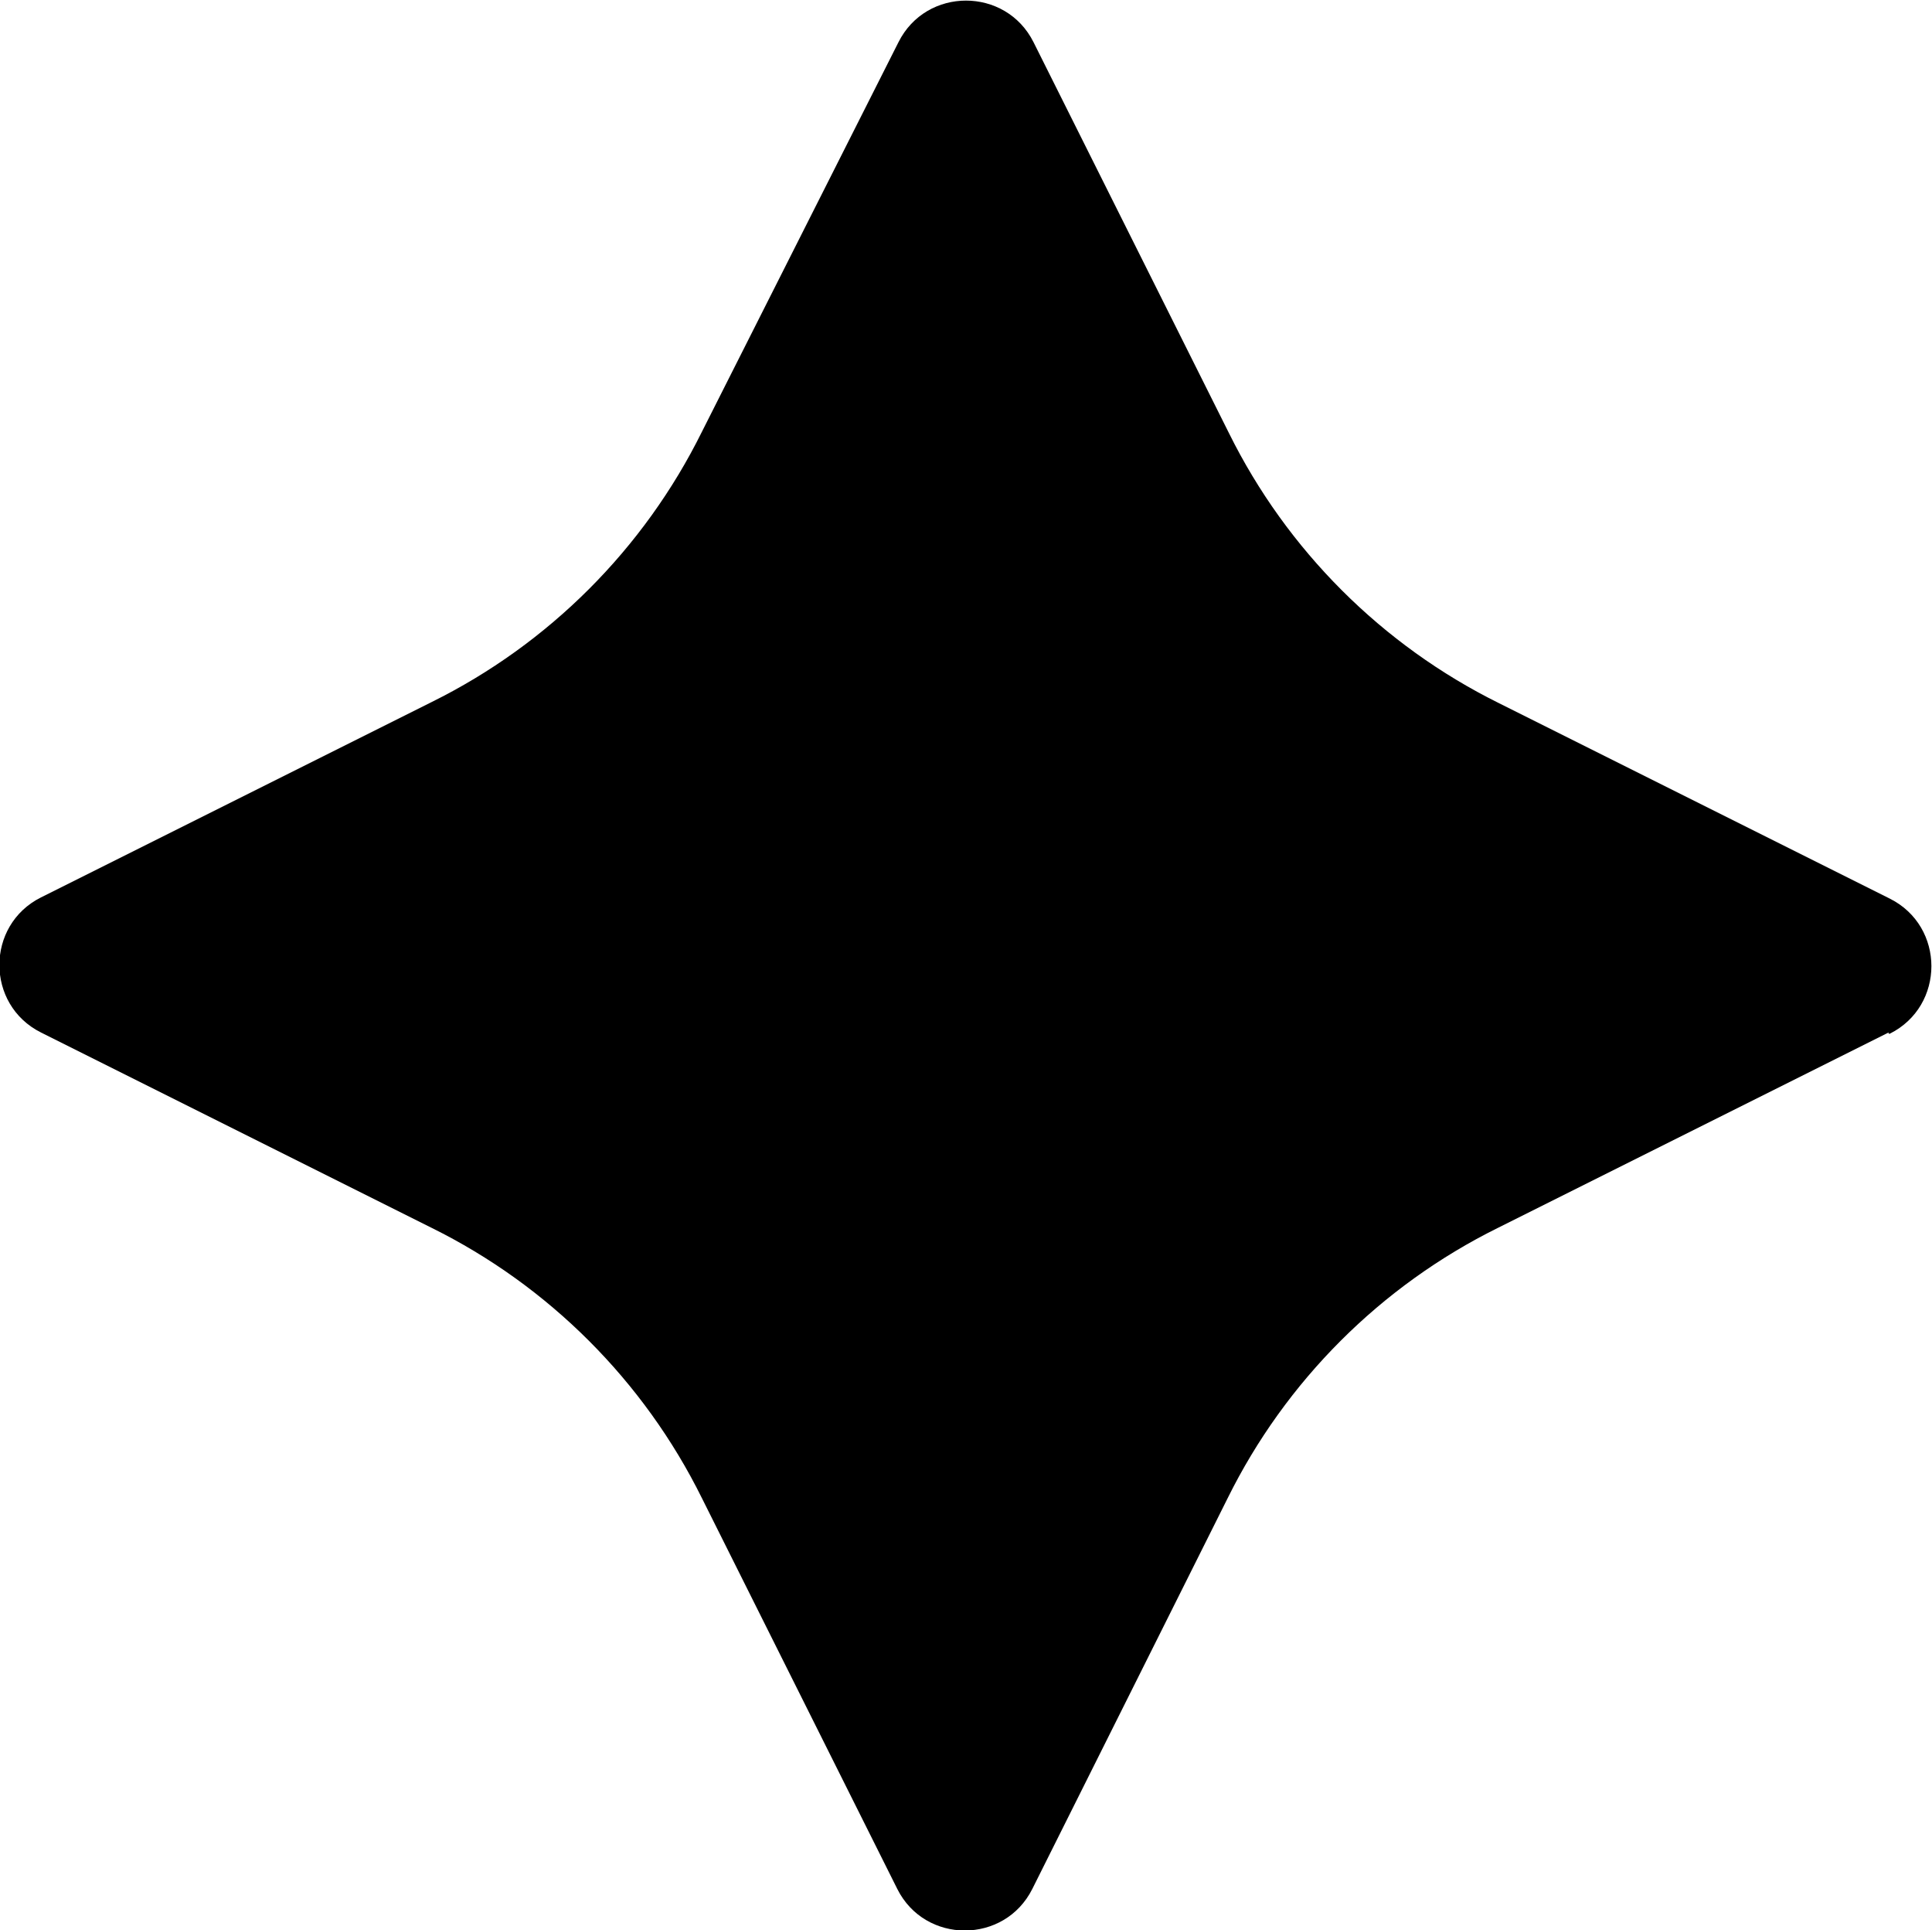
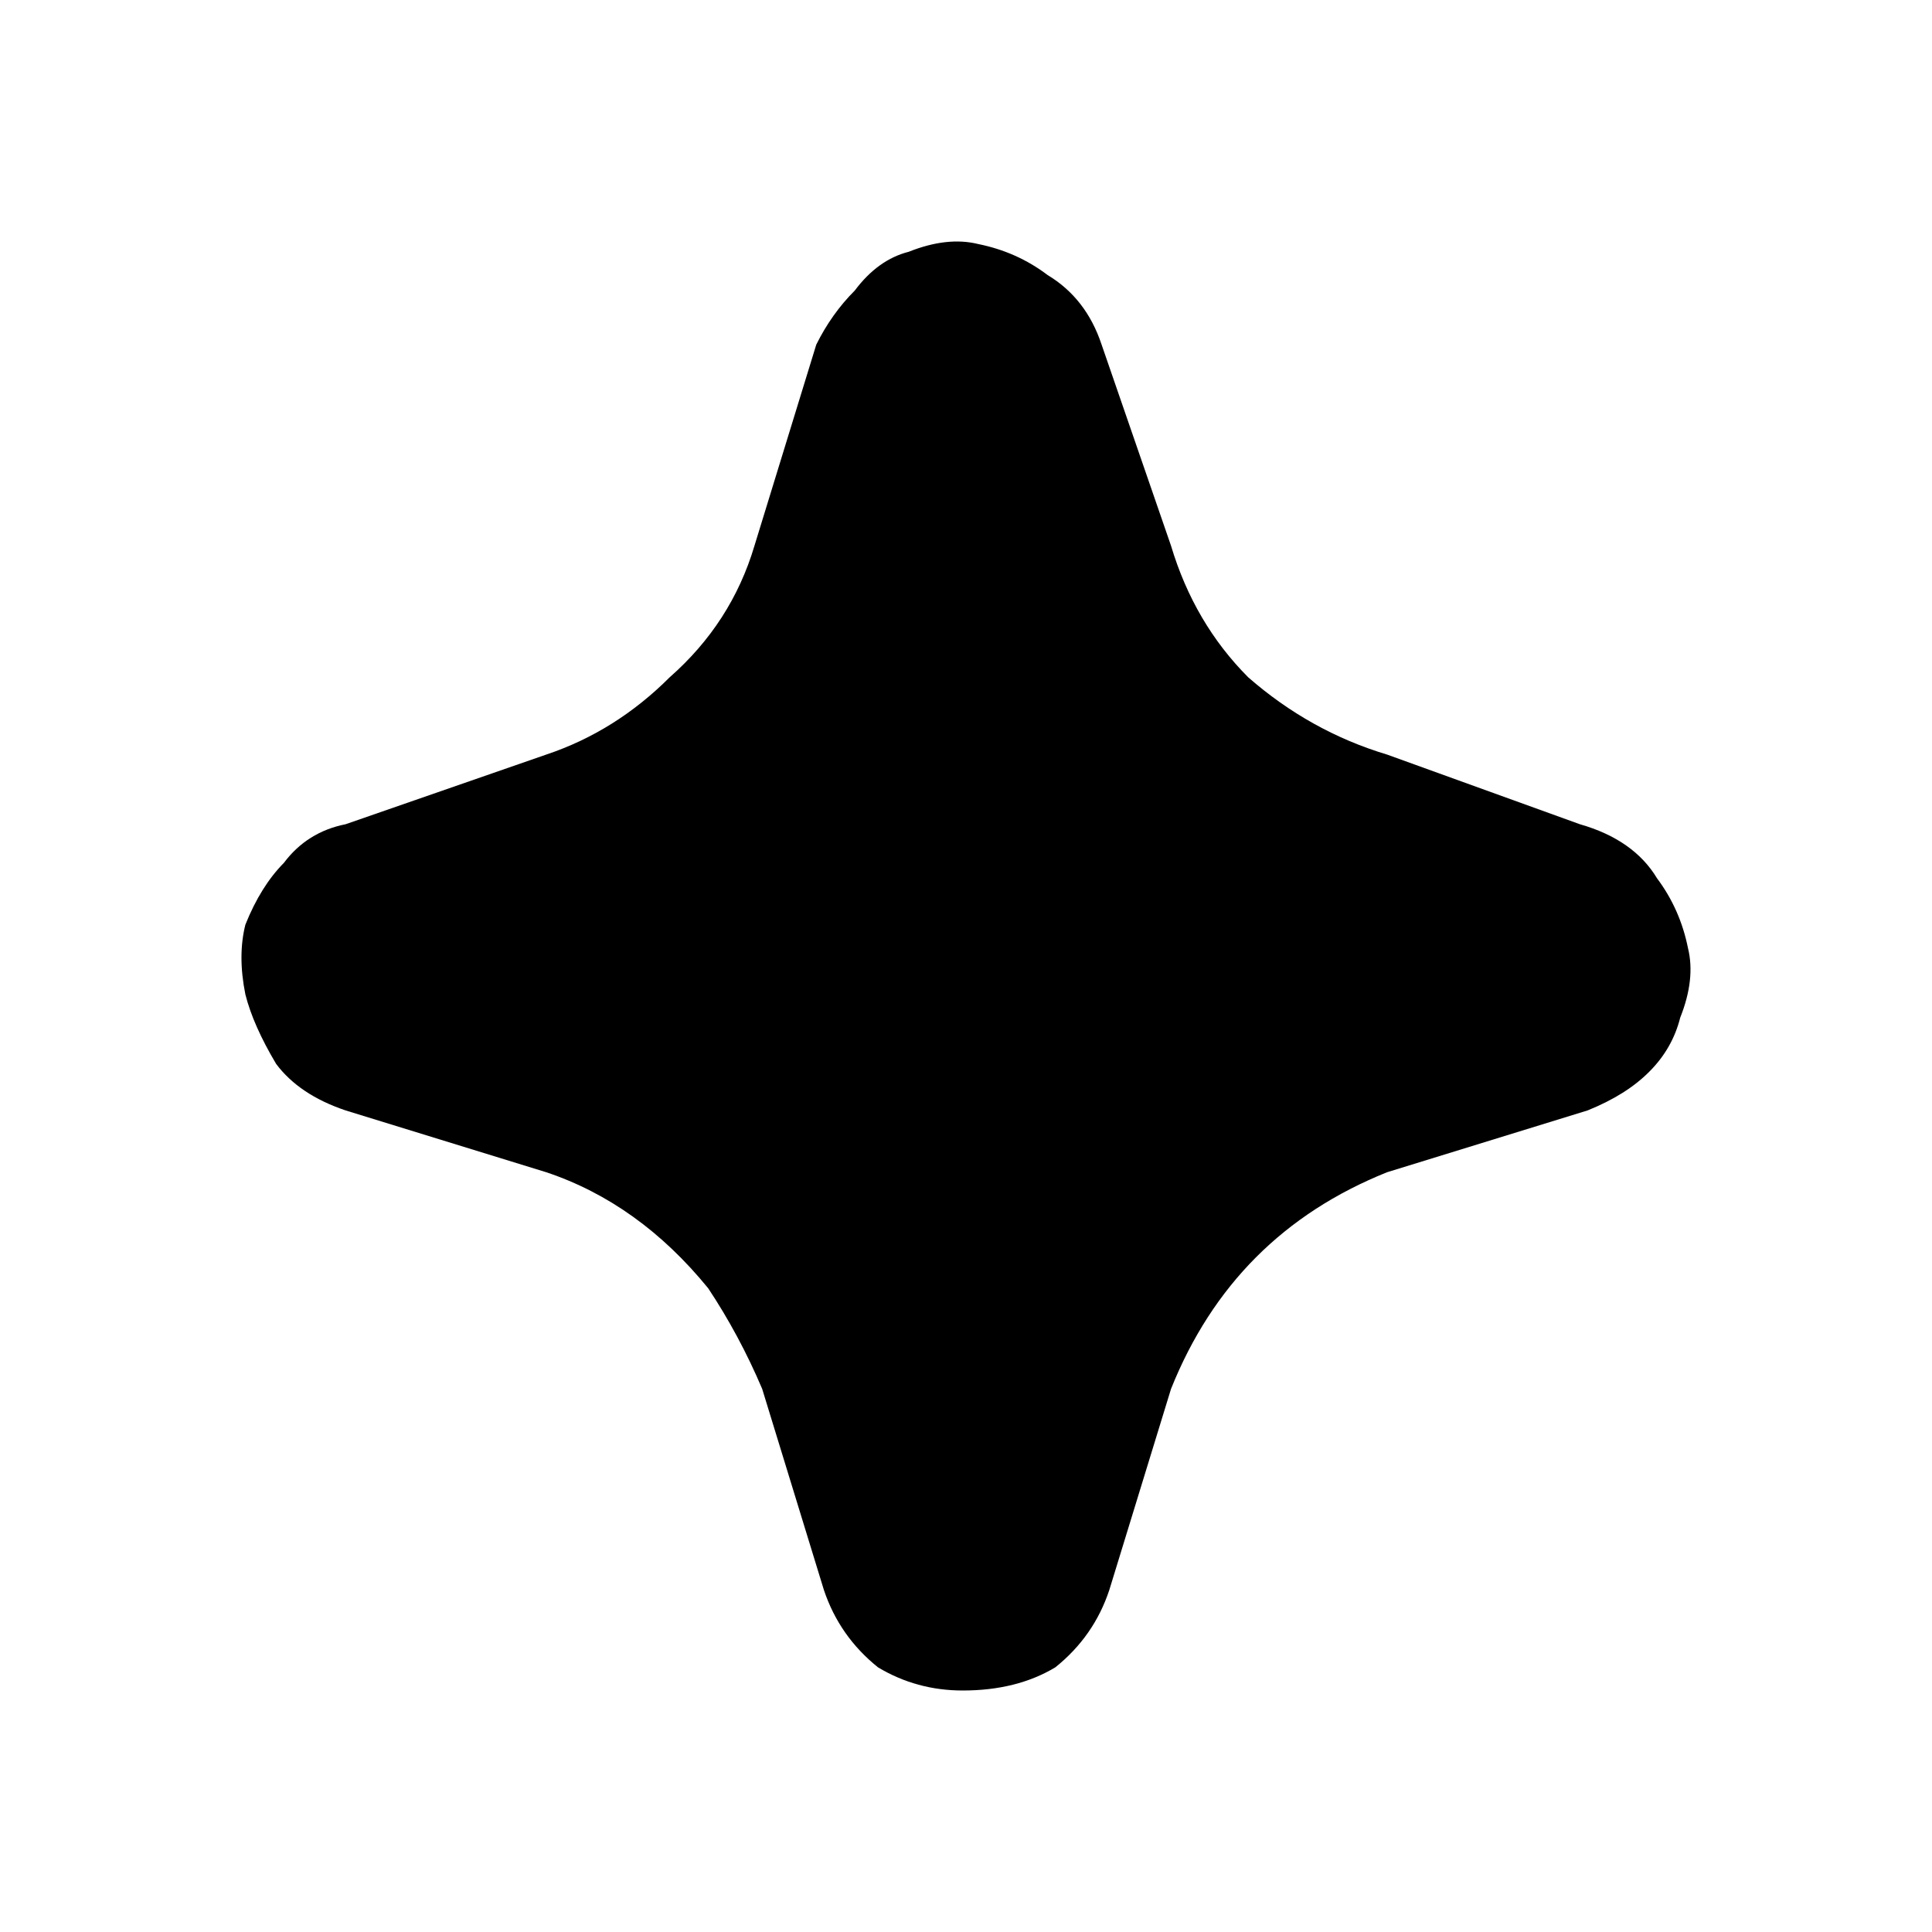
- <svg xmlns="http://www.w3.org/2000/svg" id="Layer_1" viewBox="0 0 16.02 16" fill="currentColor">
-   <path d="M15.66,8.56l-3.24,1.62c-.97.48-1.76,1.27-2.24,2.24l-1.62,3.24c-.23.46-.89.46-1.12,0l-1.62-3.24c-.48-.97-1.27-1.76-2.24-2.24l-3.24-1.62c-.46-.23-.46-.89,0-1.12l3.24-1.62c.97-.48,1.76-1.27,2.24-2.24L7.45.35c.23-.46.89-.46,1.12,0l1.62,3.24c.48.97,1.27,1.76,2.24,2.24l3.24,1.62c.46.23.46.89,0,1.12h-.01Z" />
+ <svg xmlns="http://www.w3.org/2000/svg" viewBox="0 0 16 16" fill="currentColor">
+   <path d="M6.823 13.167C6.909 13.424 7.058 13.637 7.271 13.808C7.484 13.936 7.718 14 7.973 14C8.272 14 8.527 13.936 8.74 13.808C8.953 13.637 9.102 13.424 9.187 13.167L9.698 11.502C9.869 11.075 10.103 10.712 10.401 10.413C10.699 10.114 11.061 9.879 11.487 9.708L13.148 9.196C13.361 9.11 13.531 9.004 13.659 8.875C13.787 8.747 13.872 8.598 13.915 8.427C14 8.214 14.021 8.021 13.979 7.851C13.936 7.637 13.851 7.445 13.723 7.274C13.595 7.061 13.382 6.911 13.084 6.826L11.487 6.249C11.061 6.121 10.678 5.907 10.337 5.609C10.039 5.31 9.826 4.947 9.698 4.52L9.123 2.854C9.038 2.598 8.889 2.406 8.676 2.278C8.506 2.149 8.314 2.064 8.101 2.021C7.931 1.979 7.739 2 7.526 2.085C7.356 2.128 7.207 2.235 7.079 2.406C6.951 2.534 6.845 2.683 6.76 2.854L6.248 4.52C6.121 4.947 5.886 5.31 5.546 5.609C5.248 5.907 4.907 6.121 4.524 6.249L2.862 6.826C2.65 6.868 2.479 6.975 2.351 7.146C2.224 7.274 2.117 7.445 2.032 7.658C1.989 7.829 1.989 8.021 2.032 8.235C2.075 8.406 2.16 8.598 2.287 8.811C2.415 8.982 2.607 9.11 2.862 9.196L4.524 9.708C5.035 9.879 5.482 10.199 5.865 10.669C6.035 10.925 6.185 11.203 6.312 11.502L6.823 13.167Z" />
</svg>
